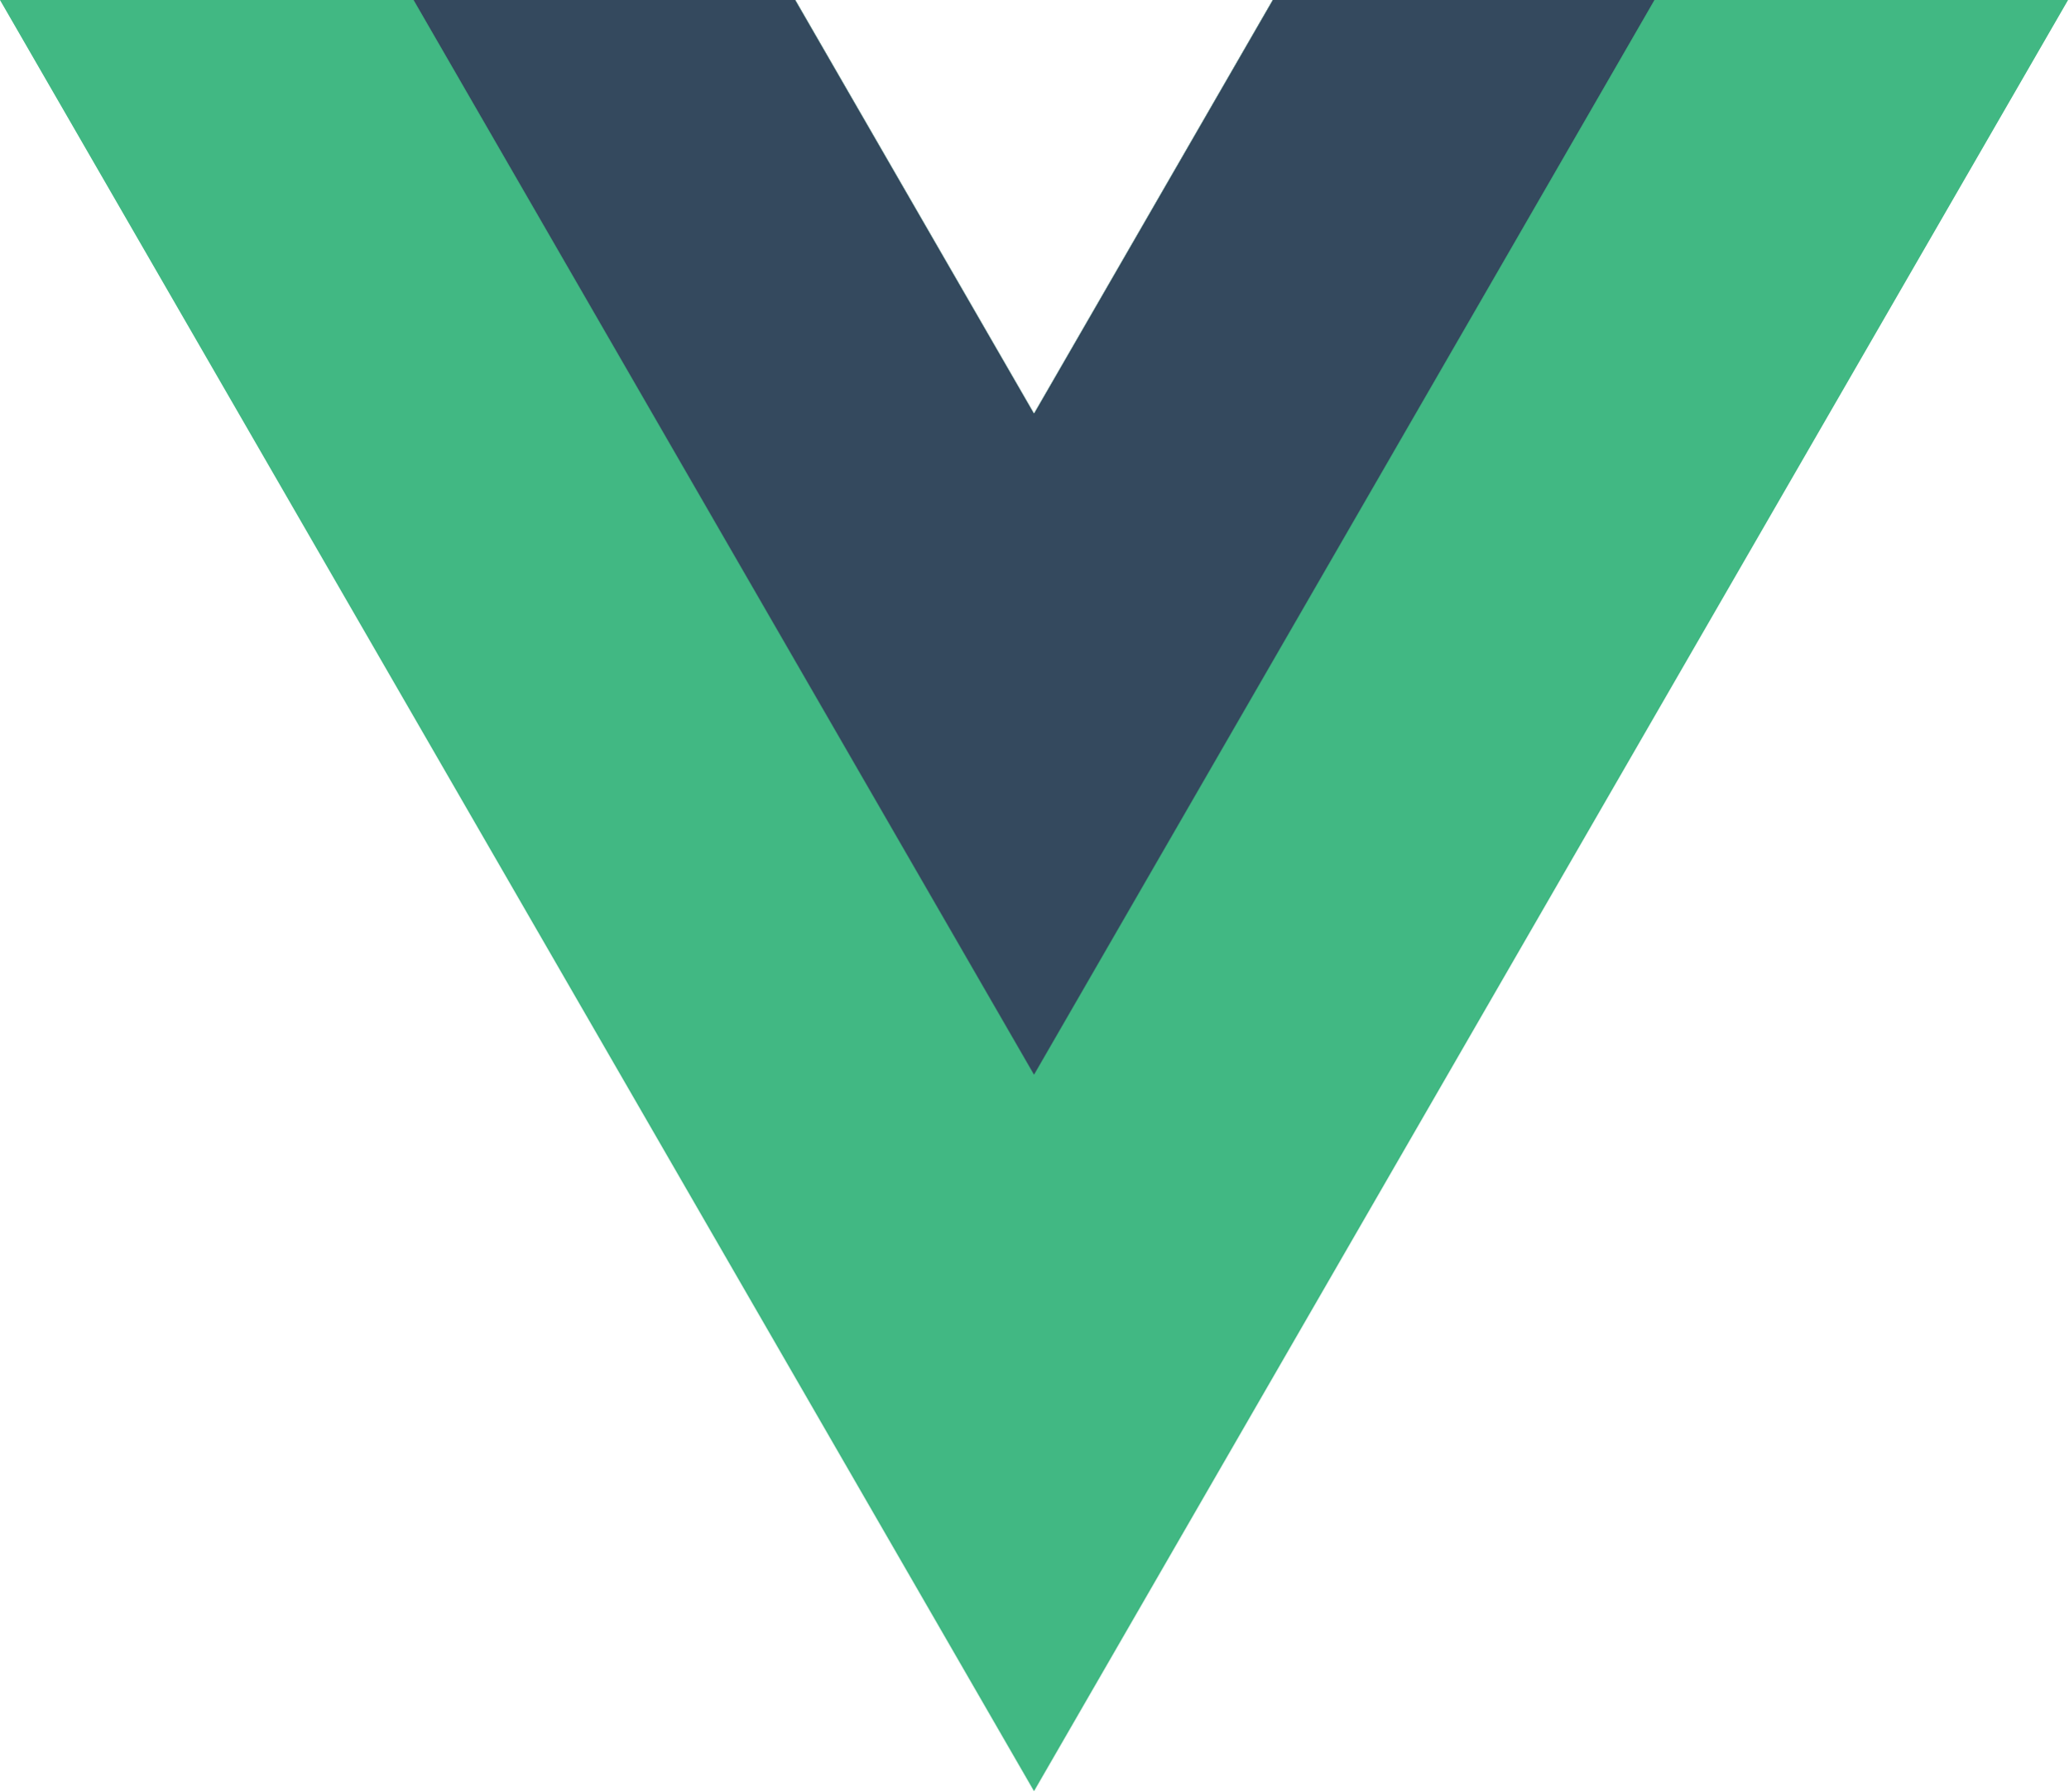
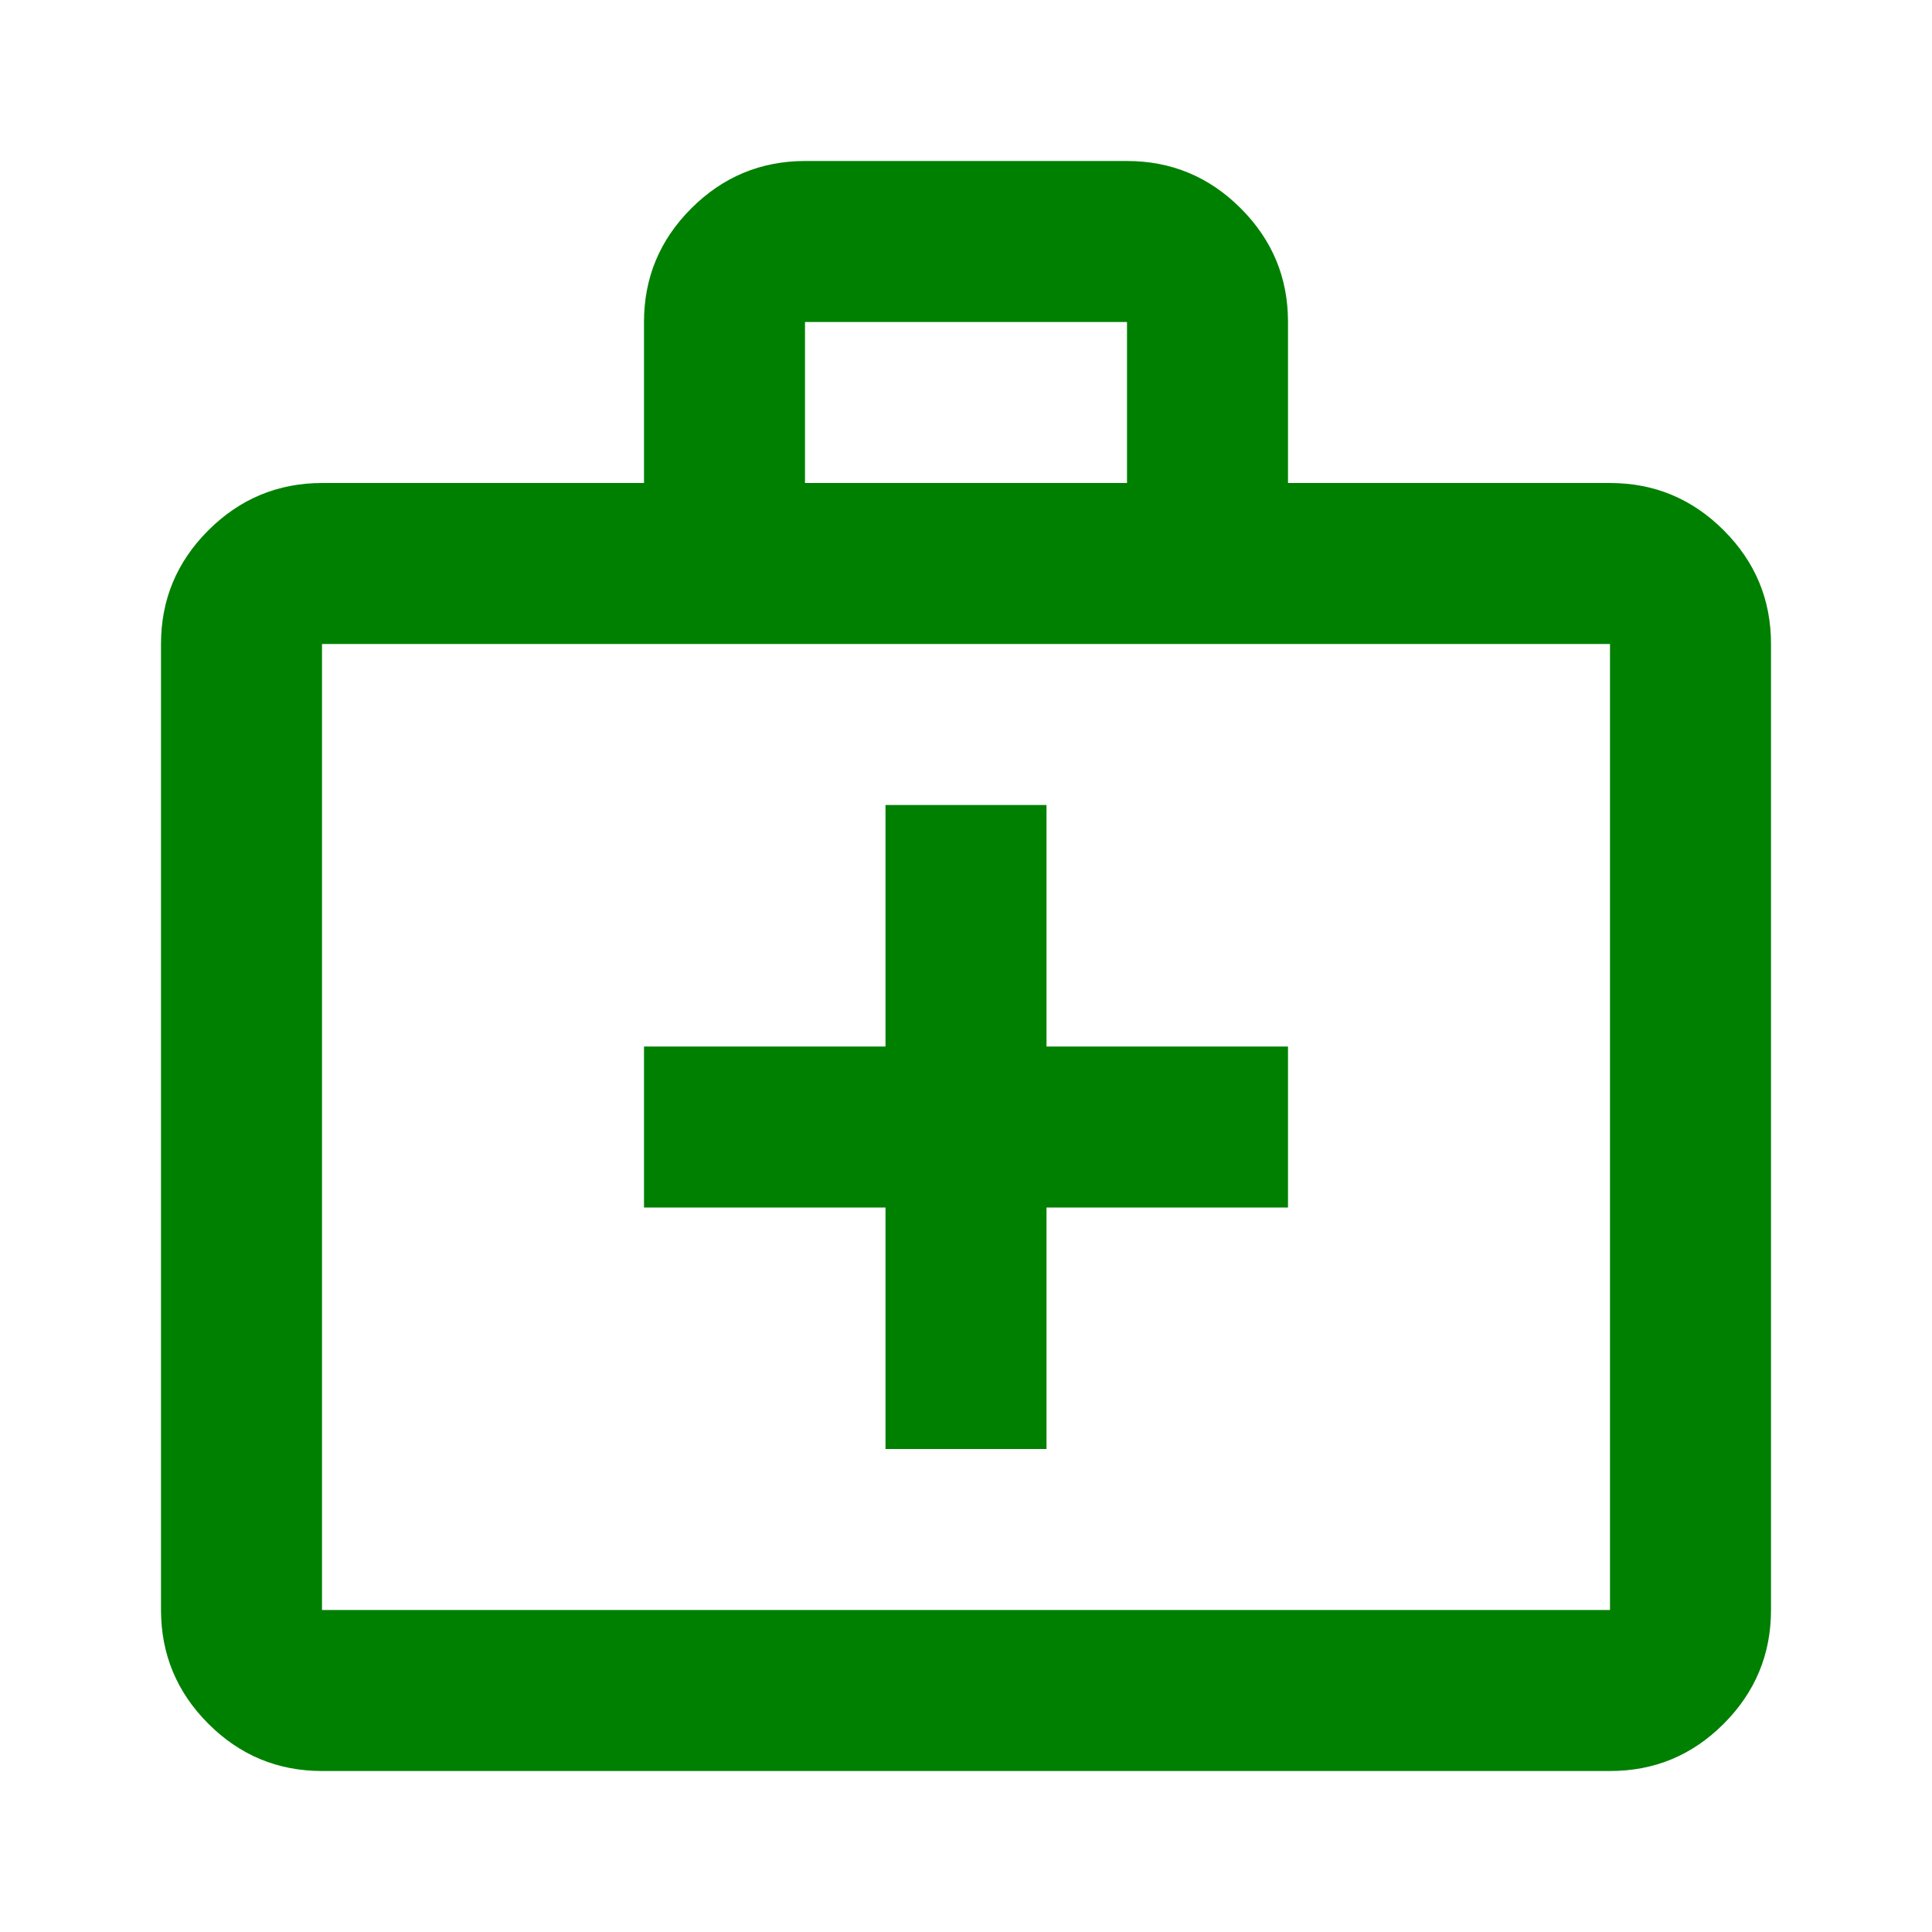
- <svg xmlns="http://www.w3.org/2000/svg" viewBox="0 0 261.76 226.69">
-   <path d="M161.096.001l-30.225 52.351L100.647.001H-.005l130.877 226.688L261.749.001z" fill="#41b883" />
-   <path d="M161.096.001l-30.225 52.351L100.647.001H52.346l78.526 136.01L209.398.001z" fill="#34495e" />
+ <svg xmlns="http://www.w3.org/2000/svg" width="256" height="256" viewBox="0 0 24 24">
+   <path fill="green" d="M4 22q-.825 0-1.412-.587T2 20V8q0-.825.588-1.412T4 6h4V4q0-.825.588-1.412T10 2h4q.825 0 1.413.588T16 4v2h4q.825 0 1.413.588T22 8v12q0 .825-.587 1.413T20 22zm0-2h16V8H4zm6-14h4V4h-4zM4 20V8zm7-5v3h2v-3h3v-2h-3v-3h-2v3H8v2z" />
</svg>
